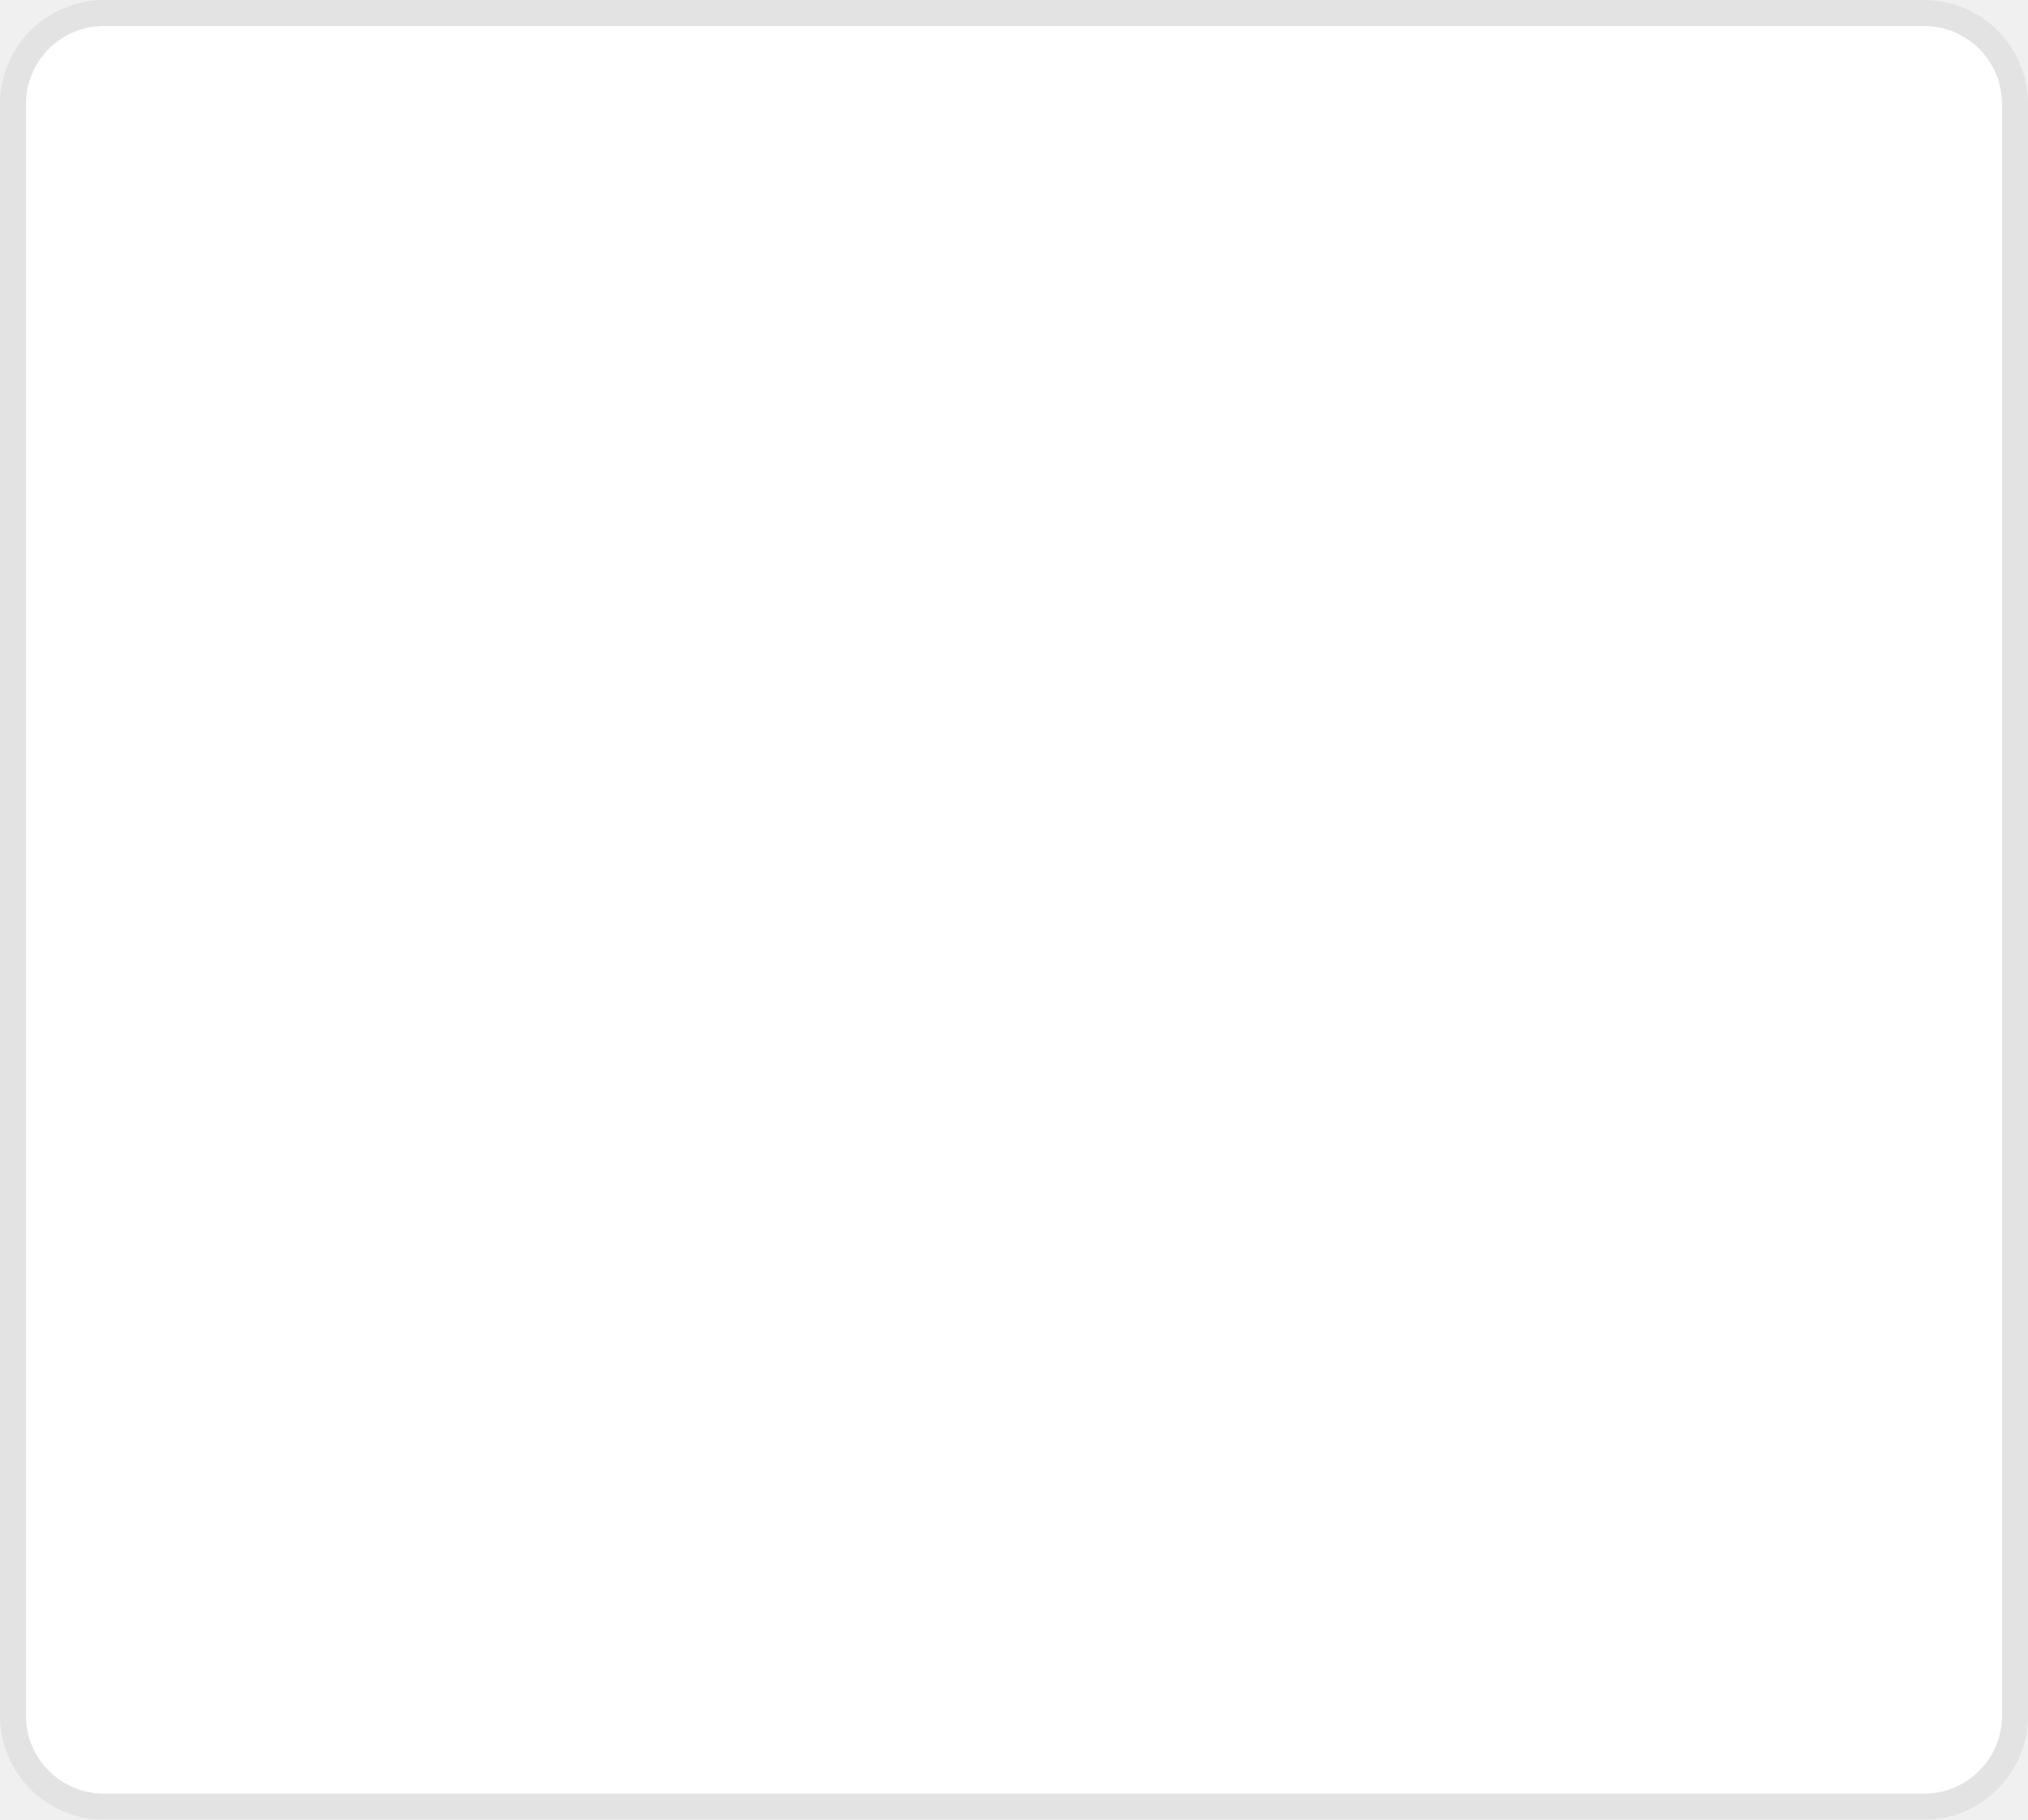
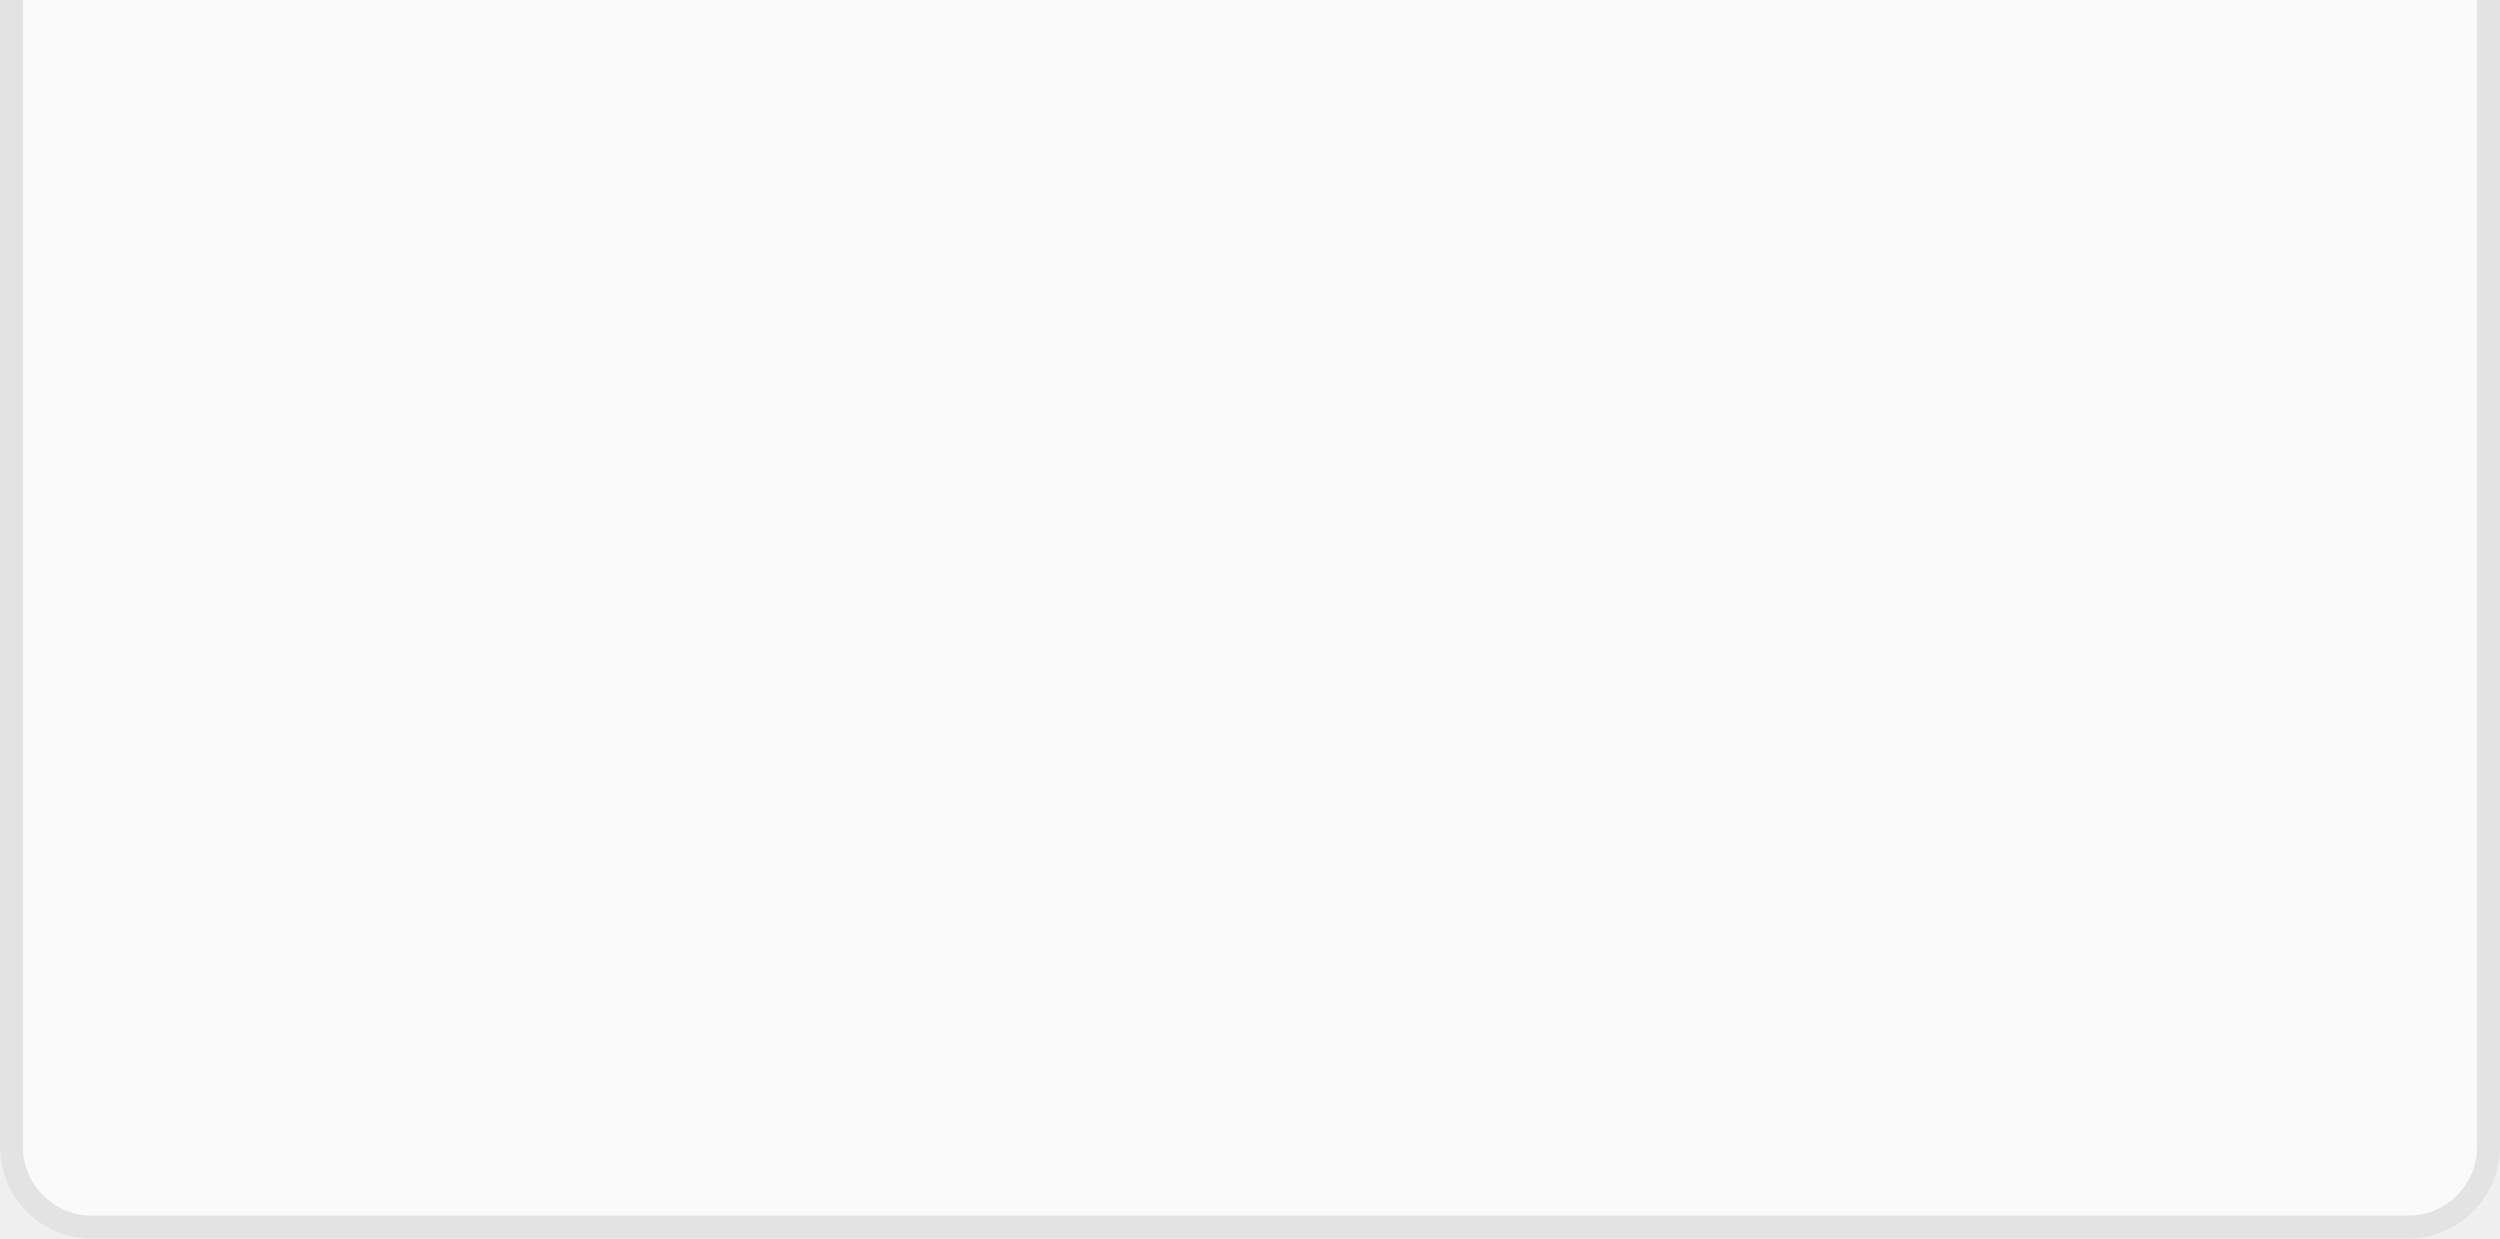
- <svg xmlns="http://www.w3.org/2000/svg" version="1.1" width="78px" height="70px">
-   <g transform="matrix(1 0 0 1 -608 -437 )">
-     <path d="M 609 441  A 3 3 0 0 1 612 438 L 682 438  A 3 3 0 0 1 685 441 L 685 503  A 3 3 0 0 1 682 506 L 612 506  A 3 3 0 0 1 609 503 L 609 441  Z " fill-rule="nonzero" fill="#ffffff" stroke="none" />
-     <path d="M 608.5 441  A 3.5 3.5 0 0 1 612 437.5 L 682 437.5  A 3.5 3.5 0 0 1 685.5 441 L 685.5 503  A 3.5 3.5 0 0 1 682 506.5 L 612 506.5  A 3.5 3.5 0 0 1 608.5 503 L 608.5 441  Z " stroke-width="1" stroke="#777777" fill="none" stroke-opacity="0.098" />
+ <svg xmlns="http://www.w3.org/2000/svg" version="1.1" width="109px" height="54px">
+   <g transform="matrix(1 0 0 1 -392 -383 )">
+     <path d="M 393 383  L 500 383  L 500 433  A 3 3 0 0 1 497 436 L 396 436  A 3 3 0 0 1 393 433 L 393 383  Z " fill-rule="nonzero" fill="#fafafa" stroke="none" />
+     <path d="M 500.5 383  L 500.5 433  A 3.5 3.5 0 0 1 497 436.5 L 396 436.5  A 3.5 3.5 0 0 1 392.5 433 L 392.5 383  " stroke-width="1" stroke="#777777" fill="none" stroke-opacity="0.098" />
  </g>
</svg>
